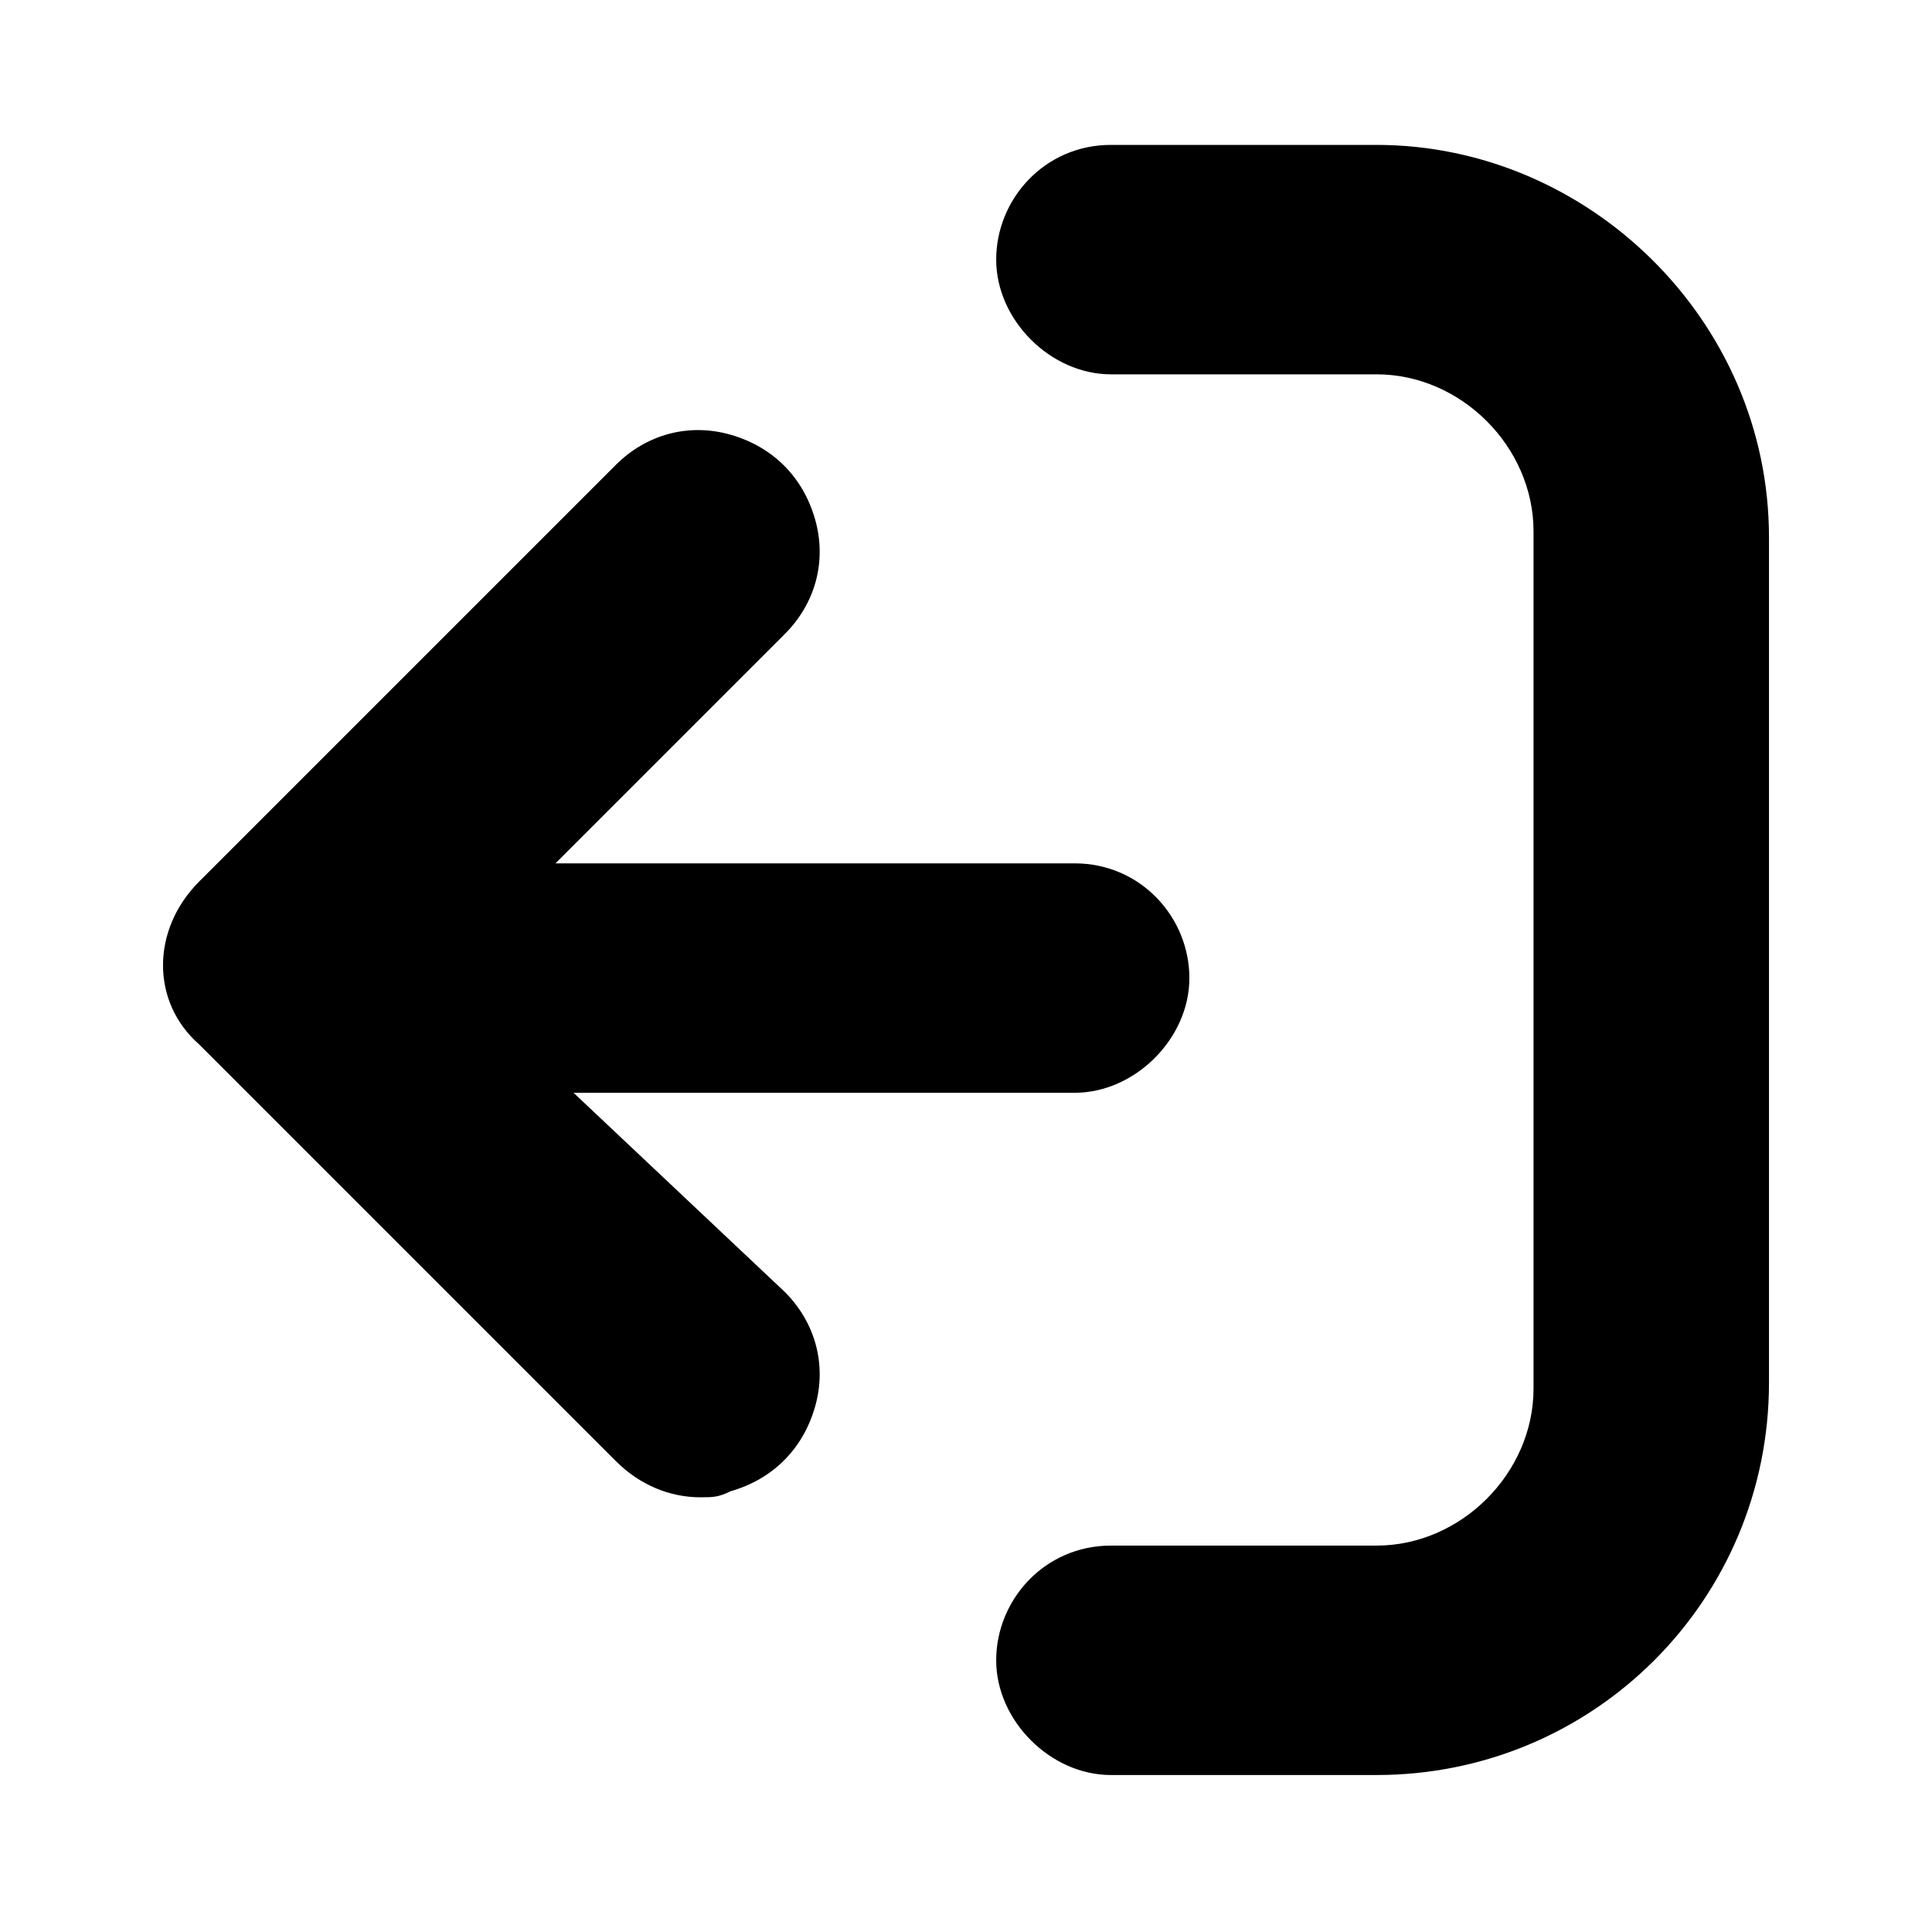
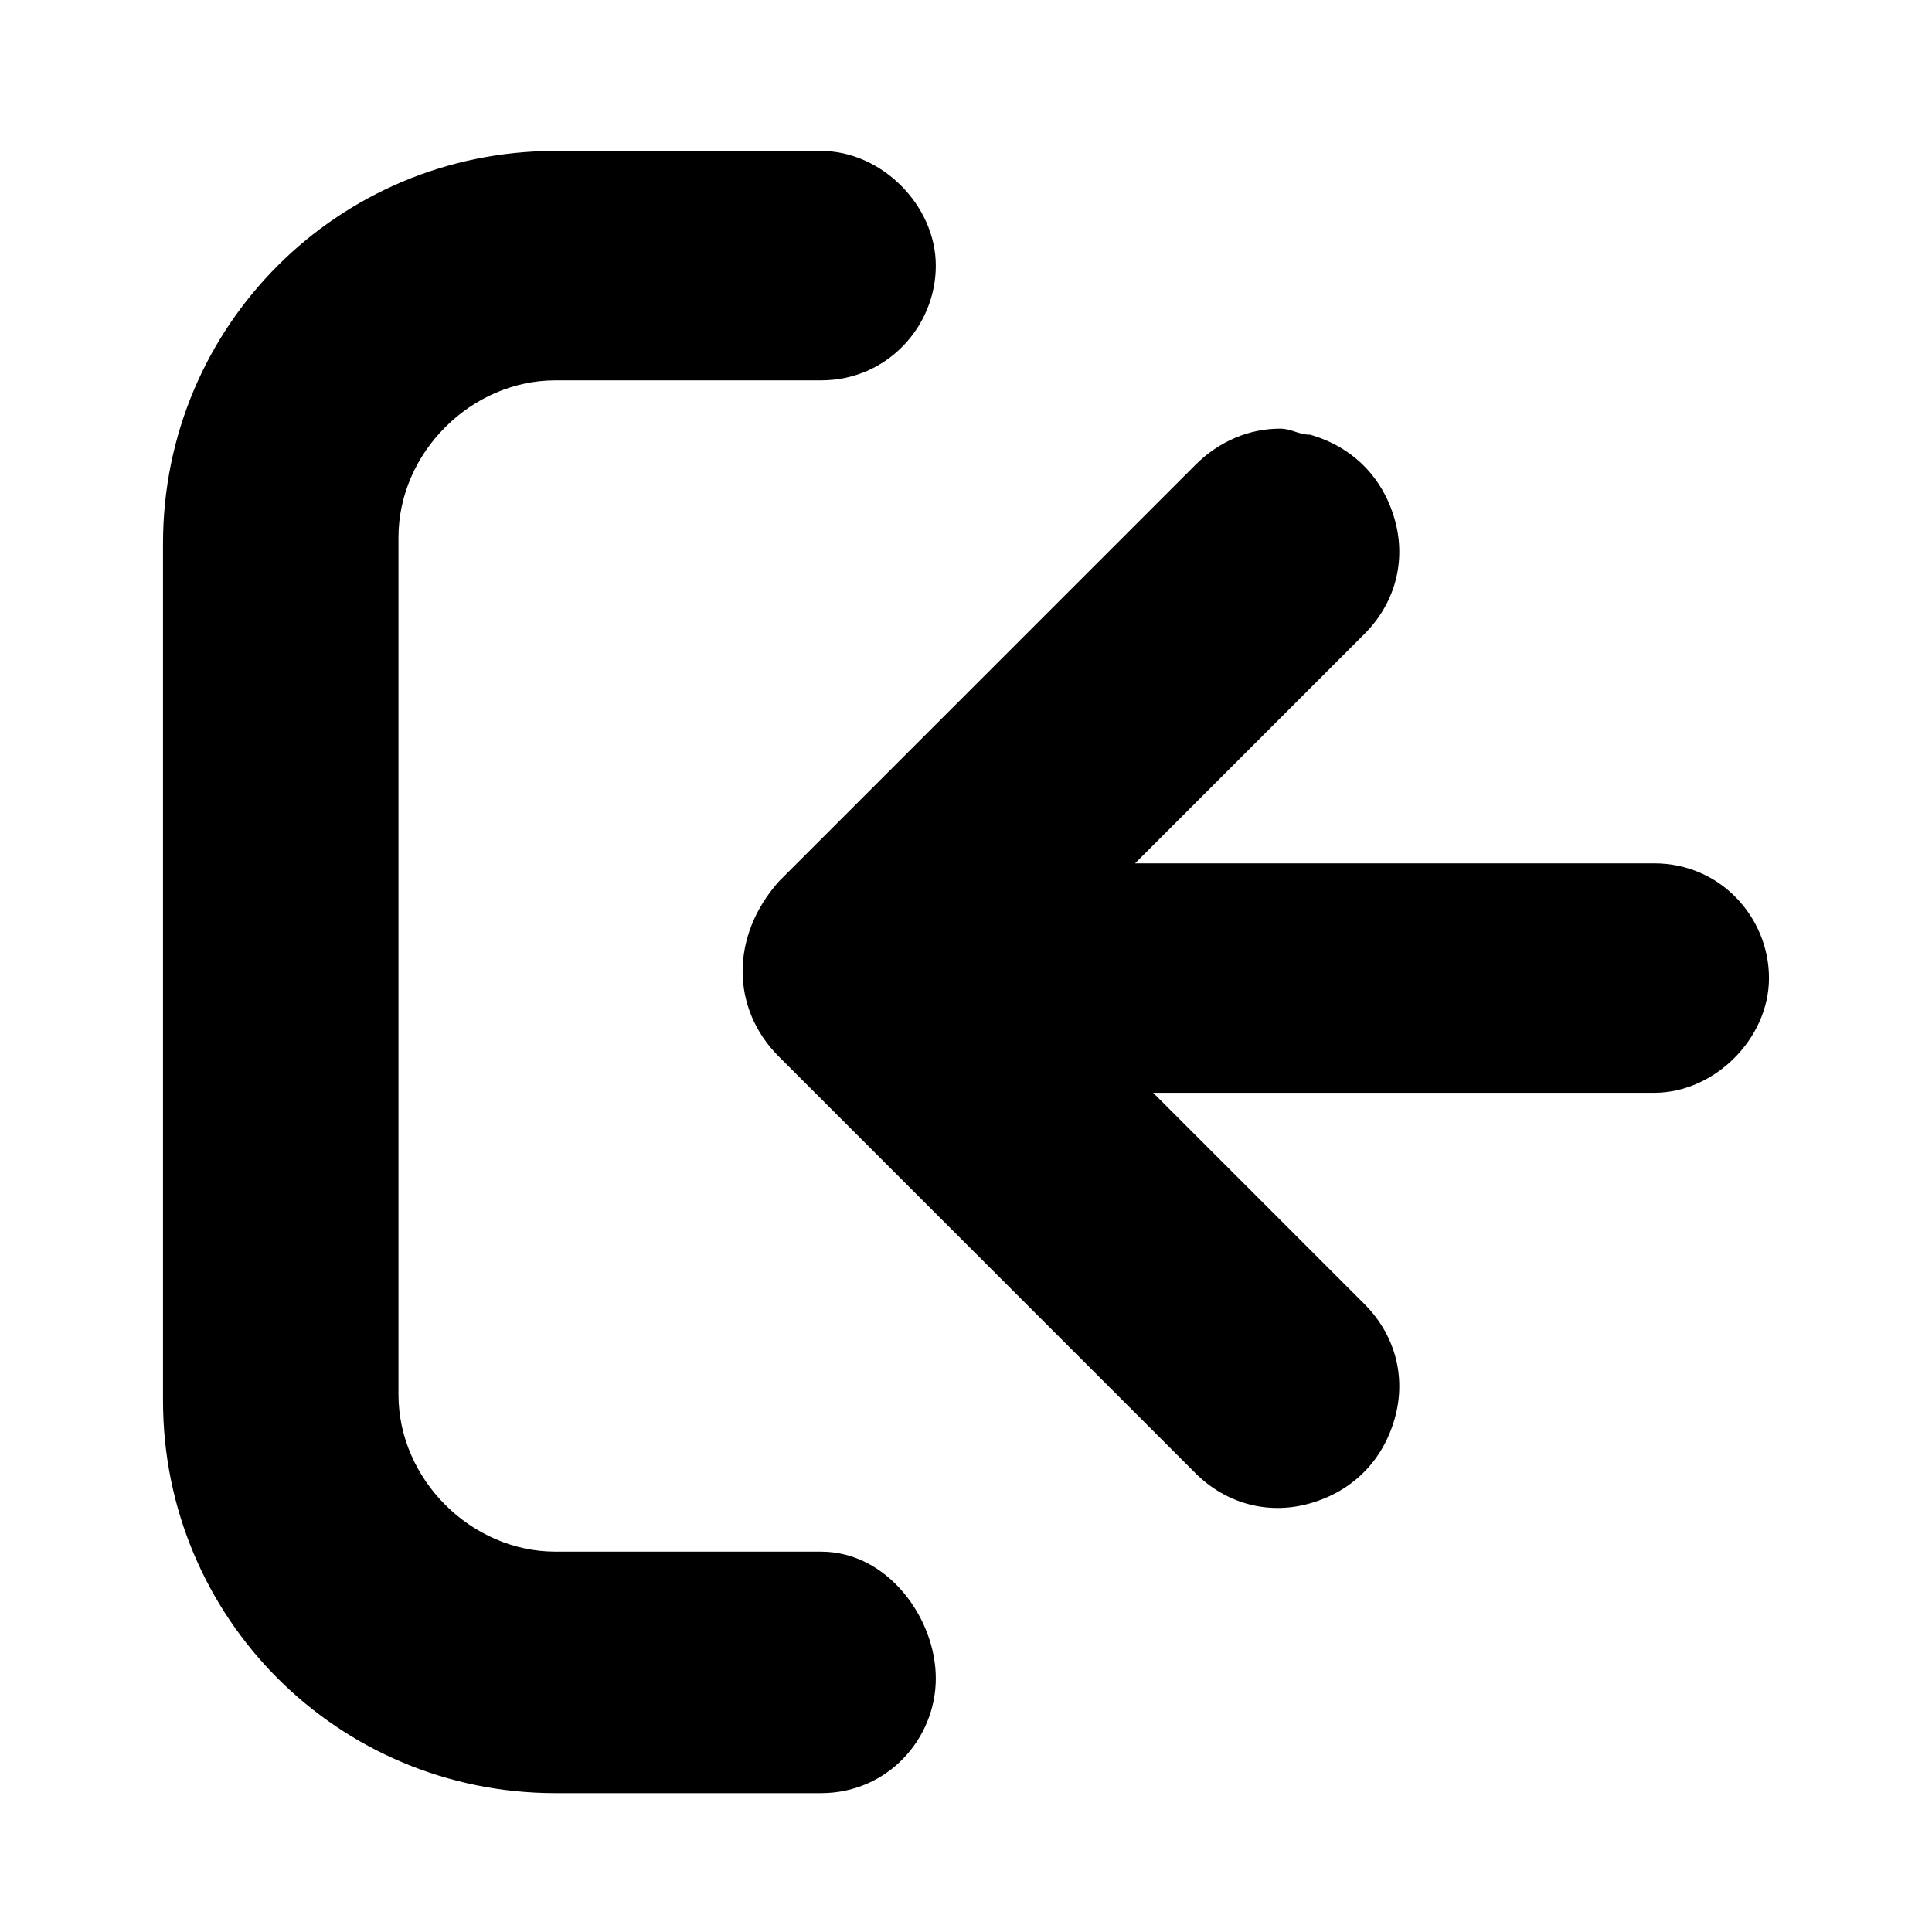
<svg xmlns="http://www.w3.org/2000/svg" viewBox="0 0 32 32" style="enable-background:new 0 0 32 32" xml:space="preserve">
-   <path d="M22.8 2.4h-4.4c-1.1 0-1.9.9-1.9 1.9s.9 1.9 1.9 1.9h4.4c1.4 0 2.6 1.2 2.6 2.6V23c0 1.4-1.2 2.6-2.6 2.6h-4.4c-1.1 0-1.9.9-1.9 1.9s.9 1.9 1.9 1.9h4.4c3.6 0 6.5-2.9 6.5-6.5v-14c0-3.6-3-6.5-6.5-6.5z" />
-   <path d="M9.5 18.1h8.3c1 0 1.9-.9 1.9-1.9 0-1-.8-1.9-1.9-1.9H9.2l3.8-3.8c.5-.5.7-1.2.5-1.9-.2-.7-.7-1.2-1.4-1.4-.7-.2-1.4 0-1.9.5l-6.9 6.9c-.8.8-.8 2 0 2.7l6.9 6.9c.4.4.9.6 1.4.6.2 0 .3 0 .5-.1.7-.2 1.2-.7 1.4-1.4.2-.7 0-1.4-.5-1.9l-3.5-3.3z" />
+   <path d="M13.6 25.7H9.2c-1.4 0-2.6-1.2-2.6-2.6V8.9c0-1.4 1.2-2.6 2.6-2.6h4.4c1.1 0 1.9-.9 1.9-1.9s-.9-1.9-1.9-1.9H9.2C5.6 2.5 2.7 5.4 2.7 9v14.2c0 3.6 2.9 6.5 6.5 6.5h4.4c1.1 0 1.9-.9 1.9-1.9s-.8-2.1-1.9-2.1z" />
+   <path d="m12.9 17.5 6.9 6.9c.5.5 1.2.7 1.9.5.7-.2 1.2-.7 1.4-1.4.2-.7 0-1.4-.5-1.9l-3.5-3.5h8.3c1 0 1.9-.9 1.9-1.9s-.8-1.9-1.9-1.9h-8.6l3.8-3.8c.5-.5.7-1.2.5-1.9-.2-.7-.7-1.2-1.4-1.4-.2 0-.3-.1-.5-.1-.5 0-1 .2-1.4.6l-6.9 6.9c-.8.9-.8 2.1 0 2.9z" />
</svg>
